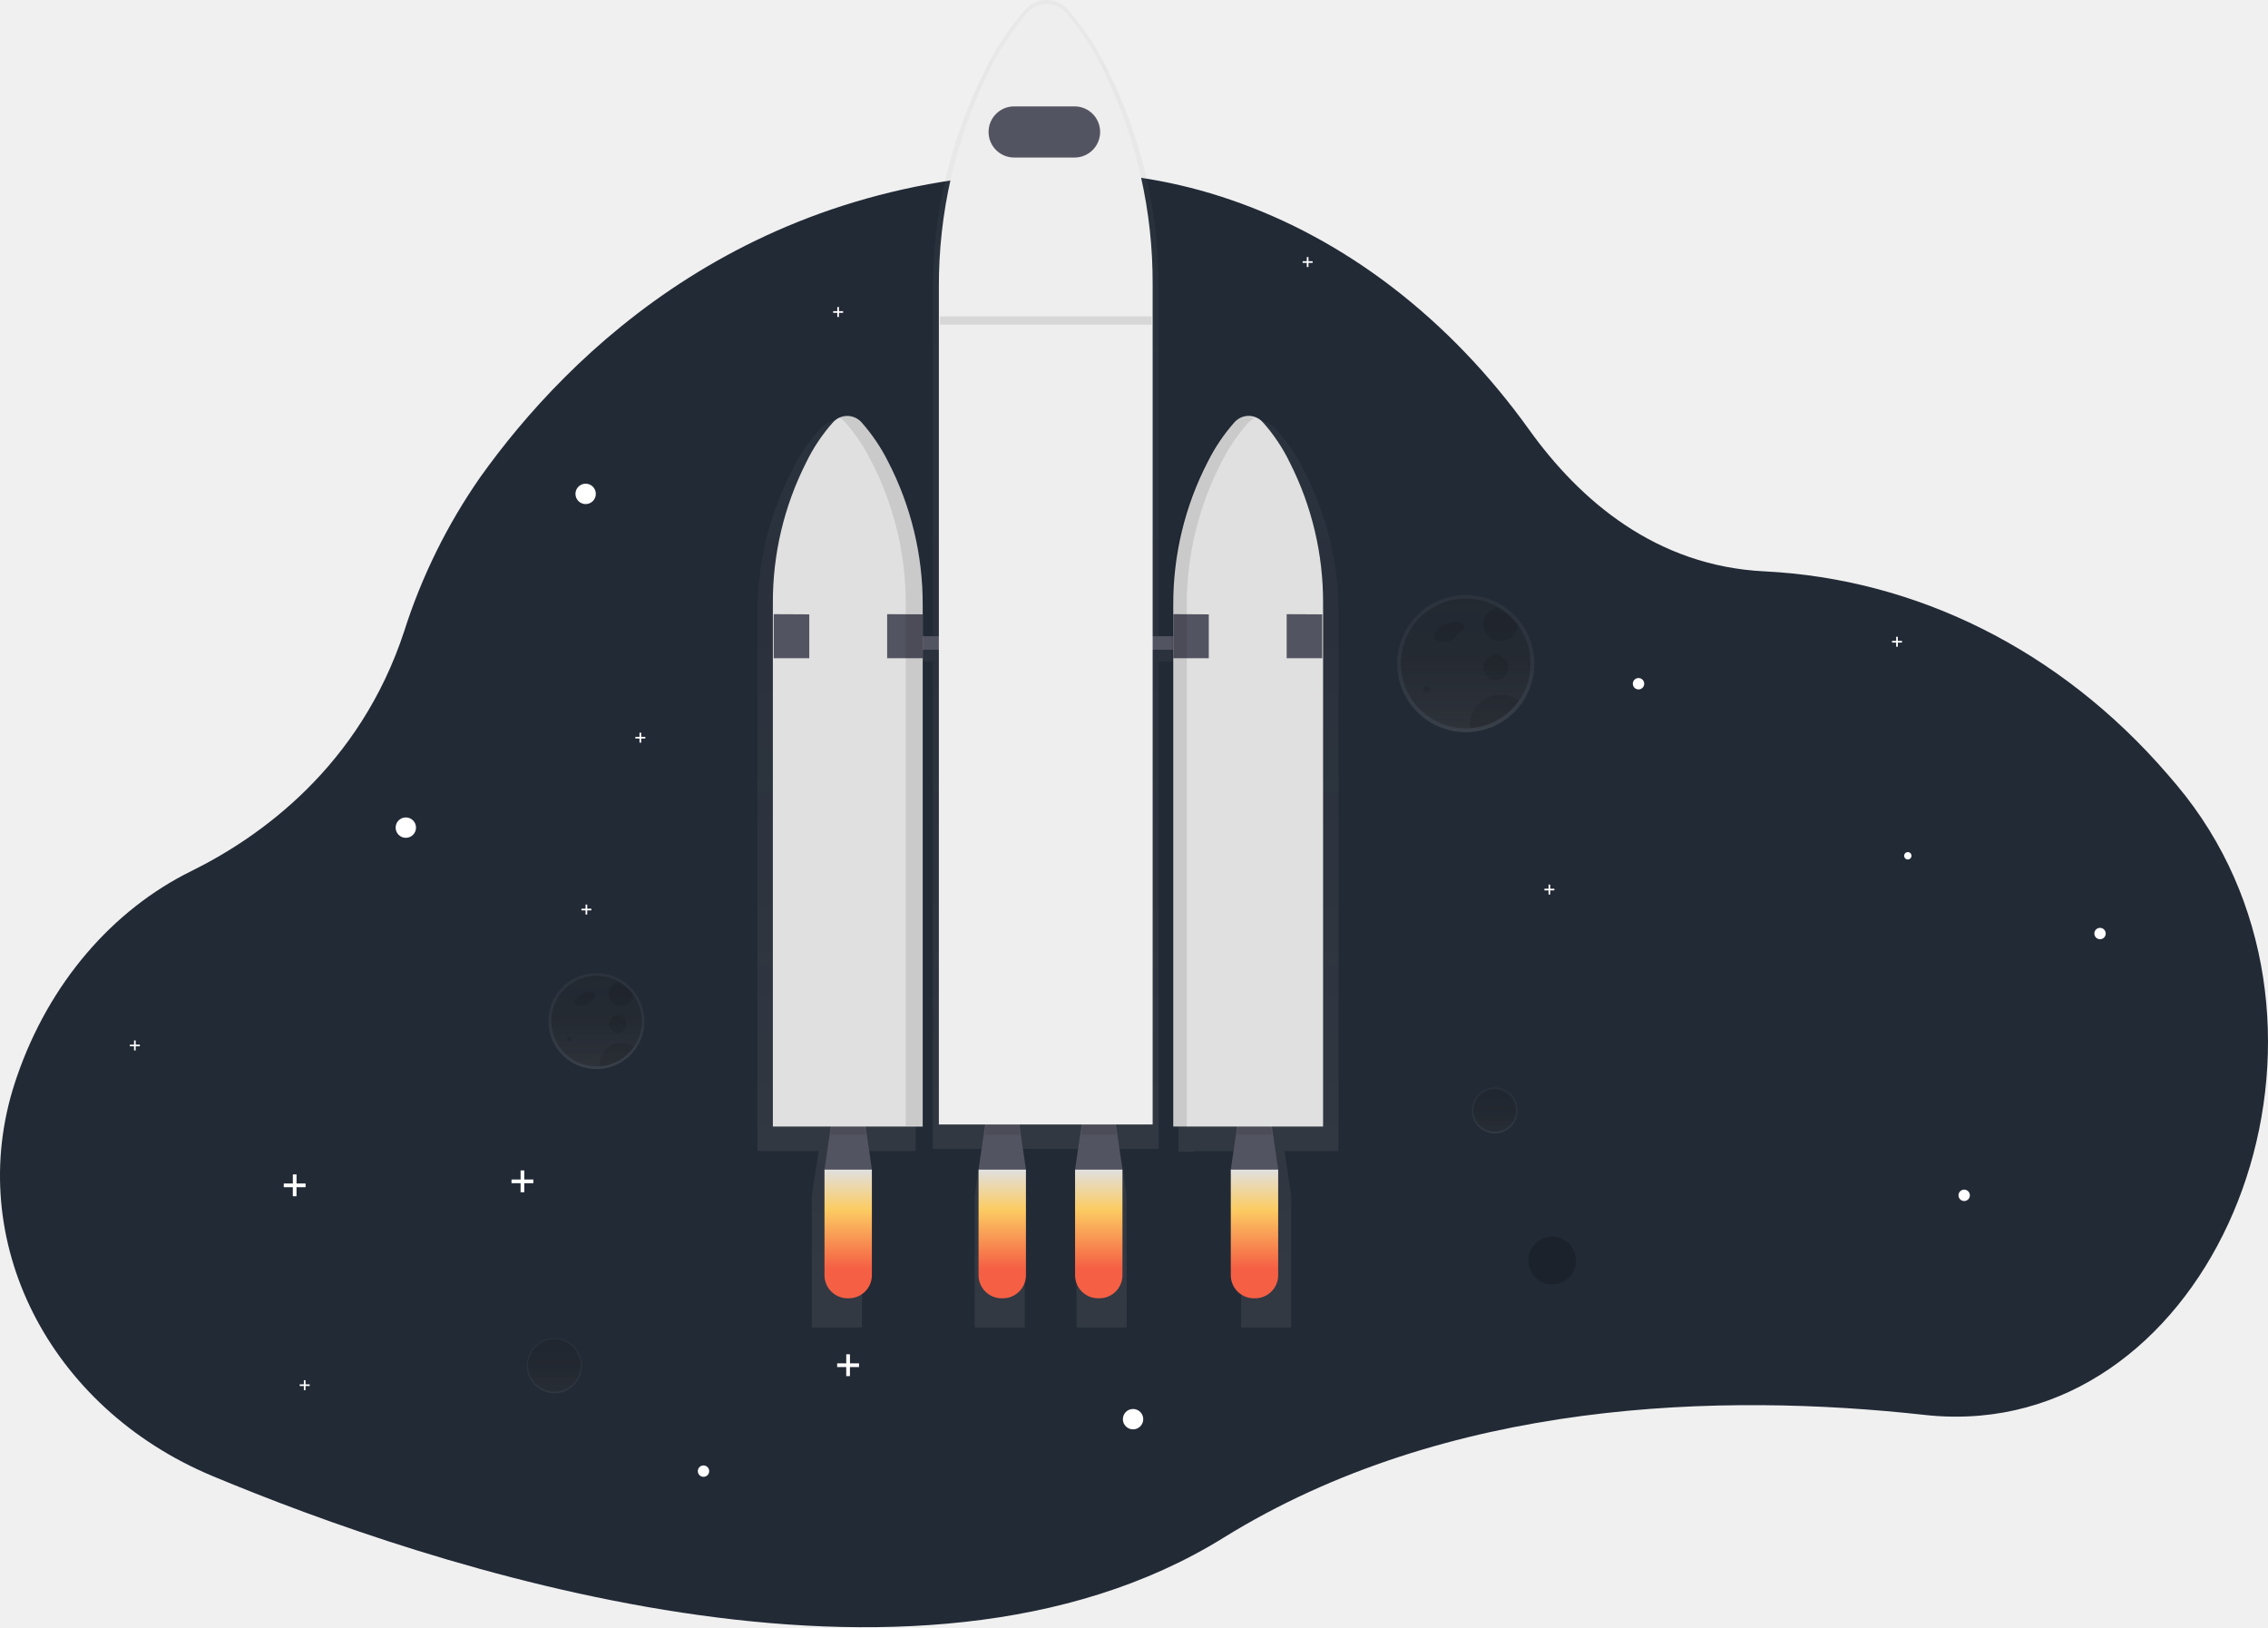
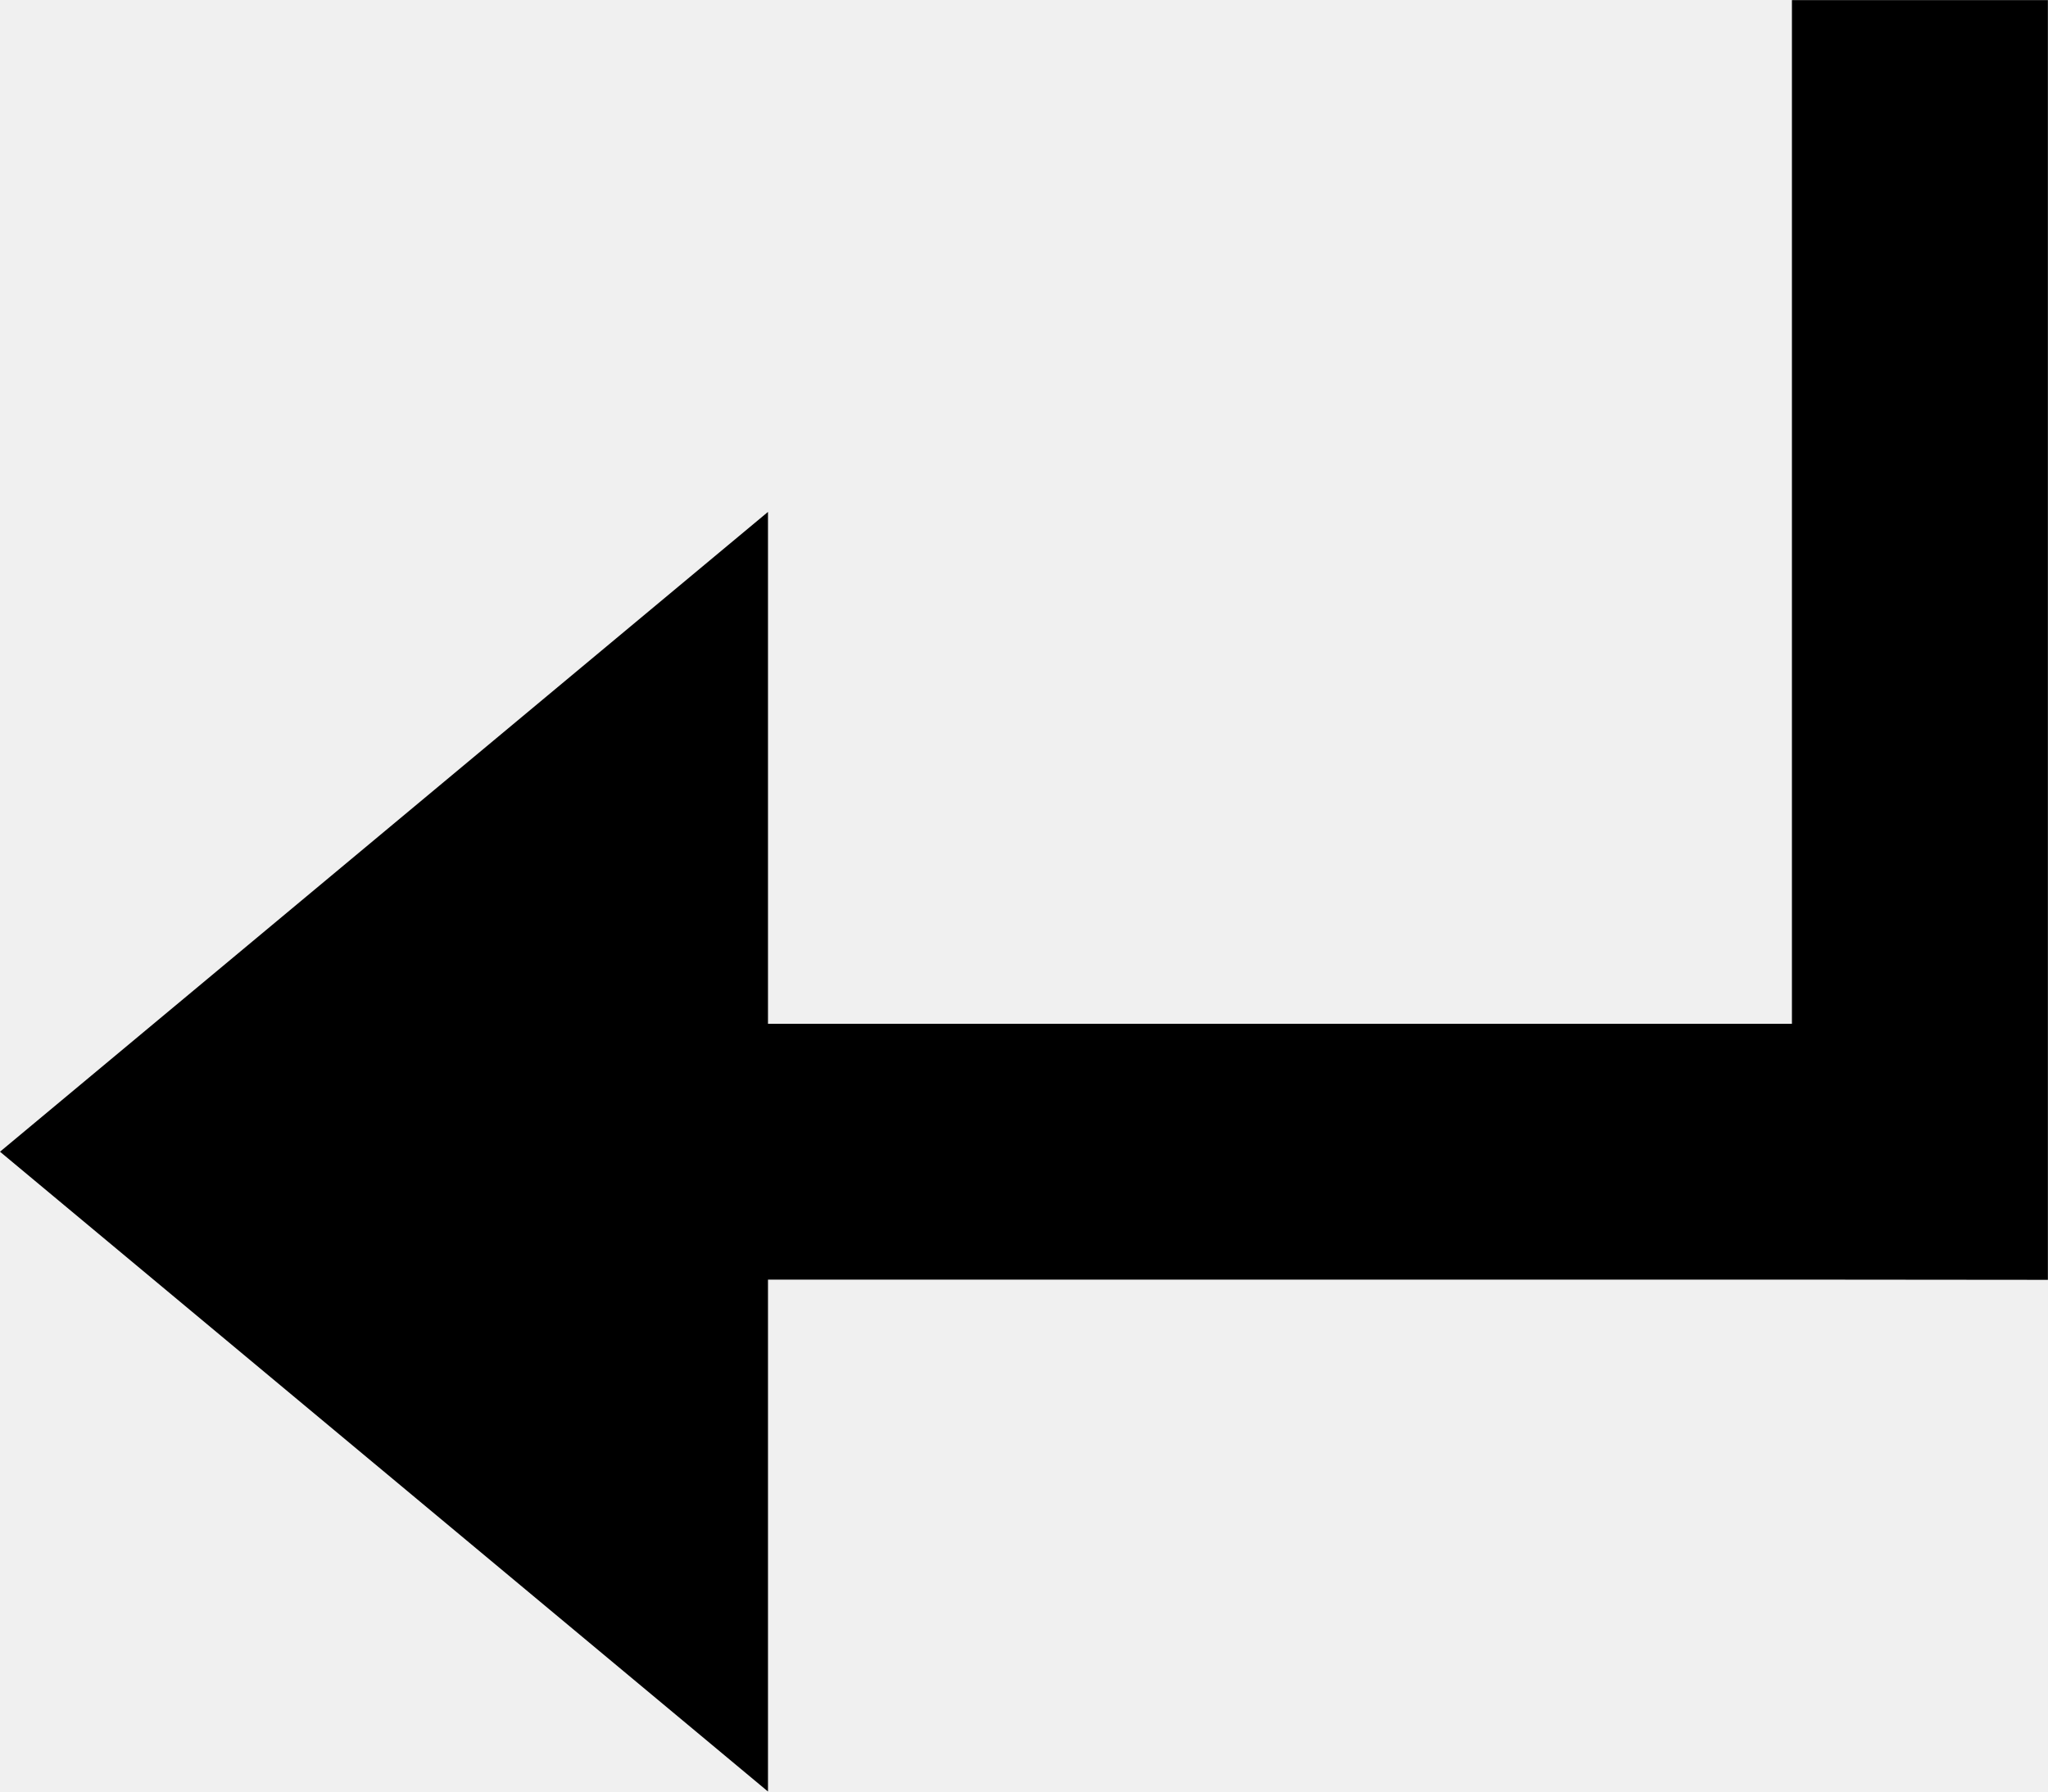
- <svg xmlns="http://www.w3.org/2000/svg" xmlns:xlink="http://www.w3.org/1999/xlink" width="320.674" height="230" viewBox="0 0 320.674 230">
-   <defs>
-     <linearGradient id="linear-gradient" x1="0.5" y1="1" x2="0.5" gradientUnits="objectBoundingBox">
-       <stop offset="0" stop-color="gray" stop-opacity="0.251" />
-       <stop offset="0.54" stop-color="gray" stop-opacity="0.122" />
-       <stop offset="1" stop-color="gray" stop-opacity="0.102" />
-     </linearGradient>
-     <linearGradient id="linear-gradient-2" x1="0.5" y1="1" x2="0.5" y2="0" xlink:href="#linear-gradient" />
-     <linearGradient id="linear-gradient-3" x1="0.5" y1="1" x2="0.5" y2="0" xlink:href="#linear-gradient" />
-     <linearGradient id="linear-gradient-4" x1="0.5" x2="0.5" y2="1" gradientUnits="objectBoundingBox">
-       <stop offset="0" stop-color="#e0e0e0" />
-       <stop offset="0.31" stop-color="#fccc63" />
-       <stop offset="0.77" stop-color="#f55f44" />
-     </linearGradient>
-     <linearGradient id="linear-gradient-5" x1="0.5" y1="0" x2="0.5" y2="1" xlink:href="#linear-gradient-4" />
-     <linearGradient id="linear-gradient-8" x1="0.5" y1="0.999" x2="0.5" y2="-0.001" xlink:href="#linear-gradient" />
-     <linearGradient id="linear-gradient-9" x1="0.503" y1="1" x2="0.503" y2="0.002" xlink:href="#linear-gradient" />
-   </defs>
-   <g id="undraw_Outer_space_drqu" transform="translate(0.018 -0.014)">
-     <path id="路径_730" data-name="路径 730" d="M312.337,304.773a39.523,39.523,0,0,1-7.825-.1c-28.565-3.158-67.463-2.26-99.171,17.387-43.853,27.166-112.578,3.91-142.894-8.743-23.164-9.664-35.189-33.333-27.966-55.55.1-.314.206-.627.316-.941,4.545-13.2,13.517-23.536,24.627-29.014,9.684-4.774,23.822-14.743,30.113-33.9a81.118,81.118,0,0,1,10.794-21.836c12.4-17.37,38.353-43.237,82.991-43.076a71.937,71.937,0,0,1,23,3.893c16.308,5.556,31.036,16.853,42.268,32.514,7.167,9.989,17.907,19.274,33.282,20.031,21.339,1.056,41.7,10.991,56.98,28.672.441.508.876,1.02,1.311,1.537C367.359,248.048,348.467,301.615,312.337,304.773Z" transform="translate(-32.41 -104.663)" fill="#222a36" />
-     <g id="组_1887" data-name="组 1887" transform="translate(74.466 189.135)" opacity="0.7">
-       <circle id="椭圆_161" data-name="椭圆 161" cx="3.898" cy="3.898" r="3.898" fill="url(#linear-gradient)" />
-     </g>
-     <circle id="椭圆_162" data-name="椭圆 162" cx="3.723" cy="3.723" r="3.723" transform="translate(74.641 189.31)" opacity="0.2" />
-     <circle id="椭圆_163" data-name="椭圆 163" cx="1.441" cy="1.441" r="1.441" transform="translate(55.921 115.557)" fill="#fff" />
-     <circle id="椭圆_164" data-name="椭圆 164" cx="1.441" cy="1.441" r="1.441" transform="translate(158.745 199.172)" fill="#fff" />
-     <circle id="椭圆_165" data-name="椭圆 165" cx="0.805" cy="0.805" r="0.805" transform="translate(98.647 207.152)" fill="#fff" />
-     <circle id="椭圆_166" data-name="椭圆 166" cx="0.805" cy="0.805" r="0.805" transform="translate(276.894 168.169)" fill="#fff" />
-     <circle id="椭圆_167" data-name="椭圆 167" cx="0.805" cy="0.805" r="0.805" transform="translate(230.849 95.854)" fill="#fff" />
-     <circle id="椭圆_168" data-name="椭圆 168" cx="0.805" cy="0.805" r="0.805" transform="translate(296.102 131.164)" fill="#fff" />
-     <circle id="椭圆_169" data-name="椭圆 169" cx="1.441" cy="1.441" r="1.441" transform="translate(81.345 68.382)" fill="#fff" />
-     <path id="路径_731" data-name="路径 731" d="M145.1,588.952h-1.282V587.67h-.523v1.282H142.01v.523h1.282v1.28h.523v-1.28H145.1Z" transform="translate(-101.908 -421.653)" fill="#fff" />
-     <path id="路径_732" data-name="路径 732" d="M259.1,586.952h-1.282V585.67h-.523v1.282H256.01v.523h1.282v1.28h.523v-1.28H259.1Z" transform="translate(-183.705 -420.218)" fill="#fff" />
-     <path id="路径_733" data-name="路径 733" d="M422.1,678.953h-1.282V677.67h-.523v1.283H419.01v.523h1.282v1.28h.523v-1.28H422.1Z" transform="translate(-300.66 -486.23)" fill="#fff" />
-     <path id="路径_734" data-name="路径 734" d="M653.4,129.225h-.585v-.585h-.237v.585h-.585v.237h.585v.585h.237v-.585h.585Z" transform="translate(-467.827 -92.291)" fill="#fff" />
-     <path id="路径_735" data-name="路径 735" d="M948.4,319.225h-.585v-.585h-.237v.585h-.585v.237h.585v.585h.237v-.585h.585Z" transform="translate(-679.495 -228.62)" fill="#fff" />
-     <path id="路径_736" data-name="路径 736" d="M774.4,443.225h-.585v-.585h-.237v.585h-.585v.237h.585v.585h.237v-.585h.585Z" transform="translate(-554.647 -317.592)" fill="#fff" />
-     <path id="路径_737" data-name="路径 737" d="M66.4,521.225h-.585v-.585h-.237v.585H64.99v.237h.585v.585h.237v-.585H66.4Z" transform="translate(-46.645 -373.558)" fill="#fff" />
-     <path id="路径_738" data-name="路径 738" d="M151.4,691.225h-.585v-.585h-.237v.585h-.585v.237h.585v.585h.237v-.585h.585Z" transform="translate(-107.634 -495.536)" fill="#fff" />
-     <path id="路径_739" data-name="路径 739" d="M418.4,154.225h-.585v-.585h-.237v.585h-.585v.237h.585v.585h.237v-.585h.585Z" transform="translate(-299.211 -110.229)" fill="#fff" />
-     <path id="路径_740" data-name="路径 740" d="M292.4,453.225h-.585v-.585h-.237v.585h-.585v.237h.585v.585h.237v-.585h.585Z" transform="translate(-208.803 -324.767)" fill="#fff" />
-     <path id="路径_741" data-name="路径 741" d="M319.4,367.225h-.585v-.585h-.237v.585h-.585v.237h.585v.585h.237v-.585h.585Z" transform="translate(-228.176 -263.06)" fill="#fff" />
-     <g id="组_1888" data-name="组 1888" transform="translate(208.072 153.718)" opacity="0.7">
-       <circle id="椭圆_170" data-name="椭圆 170" cx="3.254" cy="3.254" r="3.254" fill="url(#linear-gradient-2)" />
-     </g>
-     <circle id="椭圆_171" data-name="椭圆 171" cx="3.014" cy="3.014" r="3.014" transform="translate(208.312 153.958)" opacity="0.2" />
-     <circle id="椭圆_172" data-name="椭圆 172" cx="3.37" cy="3.37" r="3.37" transform="translate(216.072 174.819)" opacity="0.2" />
-     <g id="组_1889" data-name="组 1889" transform="translate(107.079 0.014)" opacity="0.7">
-       <path id="路径_742" data-name="路径 742" d="M493.682,129.631a43.72,43.72,0,0,0-4.943-20.339,25.492,25.492,0,0,0-4.056-5.907,2.9,2.9,0,0,0-3.316-.638,3.005,3.005,0,0,0-1.161.749,26.073,26.073,0,0,0-3.955,5.686,43.907,43.907,0,0,0-5.189,20.9v4.373h-2.805V83.609a68.11,68.11,0,0,0-7.062-30.488,38.463,38.463,0,0,0-5.788-8.85,4.011,4.011,0,0,0-6.031,0,39.3,39.3,0,0,0-5.65,8.52,68.432,68.432,0,0,0-7.407,31.3v50.344h-2.424v-4.585a43.9,43.9,0,0,0-5.189-20.89,26.67,26.67,0,0,0-3.955-5.686,2.9,2.9,0,0,0-3.39-.616l.1.054a3.039,3.039,0,0,0-.946.661,25.654,25.654,0,0,0-4.054,5.907,43.72,43.72,0,0,0-4.943,20.339V205.61h8.655l-.955,6.246v18.681H426.3V211.856l-.946-6.249h8.531V136.4h2.424v68.909h6.912l-.992,6.548v18.681h7.079V211.856l-.992-6.556h9.322l-1,6.556v18.681h7.079V211.856l-.992-6.556h5.52V136.408h2.805V205.72h2.274v-.1h7.52l-.943,6.24v18.681h7.079V211.856l-.946-6.249h7.647Z" transform="translate(-411.519 -42.904)" fill="url(#linear-gradient-3)" />
-     </g>
-     <path id="路径_743" data-name="路径 743" d="M419.373,564.578h-6.7l1.2-8.138h4.308Z" transform="translate(-296.111 -399.245)" fill="#535461" />
-     <g id="组_1890" data-name="组 1890" transform="translate(117.423 158.152)" opacity="0.1">
-       <path id="路径_744" data-name="路径 744" d="M415.73,562.1H420.7l-.333-2.274h-4.308Z" transform="translate(-415.73 -559.83)" />
-     </g>
-     <path id="路径_745" data-name="路径 745" d="M622.731,564.578h-6.7l1.195-8.138h4.311Z" transform="translate(-442.025 -399.245)" fill="#535461" />
-     <g id="组_1891" data-name="组 1891" transform="translate(174.866 158.152)" opacity="0.1">
-       <path id="路径_746" data-name="路径 746" d="M619.08,562.1h4.977l-.333-2.274h-4.311Z" transform="translate(-619.08 -559.83)" />
-     </g>
-     <path id="路径_747" data-name="路径 747" d="M496.48,564.578h-6.7l1.195-8.138h4.311Z" transform="translate(-351.439 -399.245)" fill="#535461" />
-     <g id="组_1892" data-name="组 1892" transform="translate(139.203 158.152)" opacity="0.1">
-       <path id="路径_748" data-name="路径 748" d="M492.83,562.1h4.977l-.333-2.274h-4.311Z" transform="translate(-492.83 -559.83)" />
-     </g>
-     <path id="路径_749" data-name="路径 749" d="M544.781,564.578h-6.7l1.195-8.138h4.308Z" transform="translate(-386.095 -399.245)" fill="#535461" />
-     <g id="组_1893" data-name="组 1893" transform="translate(152.847 158.152)" opacity="0.1">
-       <path id="路径_750" data-name="路径 750" d="M541.13,562.1h4.977l-.336-2.274h-4.308Z" transform="translate(-541.13 -559.83)" />
-     </g>
-     <rect id="矩形_1790" data-name="矩形 1790" width="47.87" height="1.915" transform="translate(123.262 89.939)" fill="#535461" />
-     <path id="路径_751" data-name="路径 751" d="M632.292,251.906a2.7,2.7,0,0,0-4,0,25.746,25.746,0,0,0-3.751,5.537,43.72,43.72,0,0,0-4.912,20.339v73.683h21.186V277.471a43.565,43.565,0,0,0-4.681-19.813A24.733,24.733,0,0,0,632.292,251.906Z" transform="translate(-453.762 -192.216)" fill="#e0e0e0" />
-     <path id="路径_752" data-name="路径 752" d="M427.749,251.906a2.7,2.7,0,0,1,4,0,25.755,25.755,0,0,1,3.754,5.537,43.754,43.754,0,0,1,4.912,20.339v73.683H419.229V277.471a43.565,43.565,0,0,1,4.681-19.813A24.655,24.655,0,0,1,427.749,251.906Z" transform="translate(-309.972 -192.216)" fill="#e0e0e0" />
-     <path id="路径_753" data-name="路径 753" d="M387.25,307.33l5.028.025v6.2H387.25Z" transform="translate(-277.872 -220.504)" fill="#535461" />
-     <path id="路径_754" data-name="路径 754" d="M444.02,307.33l5.028.025v6.2H444.02Z" transform="translate(-318.605 -220.504)" fill="#535461" />
-     <path id="路径_755" data-name="路径 755" d="M587.22,307.33l5.025.025v6.2H587.22Z" transform="translate(-421.354 -220.504)" fill="#535461" />
-     <path id="路径_756" data-name="路径 756" d="M643.99,307.33l5.025.025v6.2H643.99Z" transform="translate(-462.087 -220.504)" fill="#535461" />
-     <g id="组_1894" data-name="组 1894" transform="translate(118.576 58.707)" opacity="0.1">
-       <path id="路径_757" data-name="路径 757" d="M459.175,257.1a25.755,25.755,0,0,0-3.754-5.537,2.686,2.686,0,0,0-3.2-.6,2.856,2.856,0,0,1,.808.6,25.747,25.747,0,0,1,3.751,5.537,43.714,43.714,0,0,1,4.912,20.339v73.677h2.4V277.444a43.751,43.751,0,0,0-4.912-20.342Z" transform="translate(-452.22 -250.678)" />
-     </g>
-     <g id="组_1895" data-name="组 1895" transform="translate(165.626 58.91)" opacity="0.1">
-       <path id="路径_758" data-name="路径 758" d="M625.847,257.823a25.746,25.746,0,0,1,3.751-5.537,2.8,2.8,0,0,1,.927-.661,2.7,2.7,0,0,0-3.079.661,25.652,25.652,0,0,0-3.754,5.537,43.755,43.755,0,0,0-4.912,20.339V351.85h2.155V278.168A43.72,43.72,0,0,1,625.847,257.823Z" transform="translate(-618.779 -251.399)" />
-     </g>
-     <path id="路径_759" data-name="路径 759" d="M448.523,646.332h-.184a3.26,3.26,0,0,1-3.26-3.26V628.14h6.7v14.932A3.26,3.26,0,0,1,448.523,646.332Z" transform="translate(-328.521 -462.807)" fill="url(#linear-gradient-4)" />
-     <path id="路径_760" data-name="路径 760" d="M525.633,646.332h-.186a3.26,3.26,0,0,1-3.257-3.26V628.14h6.7v14.932a3.26,3.26,0,0,1-3.257,3.26Z" transform="translate(-383.849 -462.807)" fill="url(#linear-gradient-5)" />
-     <path id="路径_761" data-name="路径 761" d="M573.931,646.332h-.189a3.26,3.26,0,0,1-3.251-3.26V628.14h6.7v14.932A3.26,3.26,0,0,1,573.931,646.332Z" transform="translate(-418.505 -462.807)" fill="url(#linear-gradient-5)" />
-     <path id="路径_762" data-name="路径 762" d="M651.883,646.332h-.178a3.26,3.26,0,0,1-3.266-3.26V628.14h6.7v14.932a3.26,3.26,0,0,1-3.257,3.26Z" transform="translate(-474.435 -462.807)" fill="url(#linear-gradient-5)" />
-     <path id="路径_763" data-name="路径 763" d="M520.4,46.263a3.729,3.729,0,0,0-5.709,0,39.632,39.632,0,0,0-5.367,8.3,68.221,68.221,0,0,0-7.011,30.486v118.25h30.226V84.57a68,68,0,0,0-6.678-29.689A36.813,36.813,0,0,0,520.4,46.263Z" transform="translate(-369.584 -44.346)" fill="#eee" />
-     <rect id="矩形_1791" data-name="矩形 1791" width="15.774" height="7.229" rx="3.614" transform="translate(139.757 15.052)" fill="#535461" />
-     <g id="组_1896" data-name="组 1896" transform="translate(132.889 44.741)" opacity="0.1">
-       <rect id="矩形_1792" data-name="矩形 1792" width="29.918" height="1.161" />
-     </g>
-     <path id="路径_764" data-name="路径 764" d="M749.179,344.469h0a9.78,9.78,0,0,0-2.887-2.542h0a9.7,9.7,0,1,0-4.85,18.1,5.511,5.511,0,0,0,.613-.023,9.695,9.695,0,0,0,7.127-15.517Z" transform="translate(-534.211 -256.513)" fill="url(#linear-gradient-8)" />
-     <path id="路径_765" data-name="路径 765" d="M751.911,351.6a9.166,9.166,0,0,1-8.586,9.147c-.191,0-.386.02-.581.02a9.169,9.169,0,1,1,4.585-17.107h0a9.205,9.205,0,0,1,2.729,2.418h0A9.124,9.124,0,0,1,751.911,351.6Z" transform="translate(-535.517 -257.805)" opacity="0.2" />
-     <path id="路径_766" data-name="路径 766" d="M752.35,354.071a9.846,9.846,0,0,0-1.367.72,2.149,2.149,0,0,0-.732.655.847.847,0,0,0-.017.935,1.317,1.317,0,0,0,1.031.373,2.638,2.638,0,0,0,1.181-.119,2.542,2.542,0,0,0,.689-.5l.788-.715c.282-.249.565-.59.455-.941a.848.848,0,0,0-.669-.452,2.8,2.8,0,0,0-1.977.347" transform="translate(-547.379 -266.09)" opacity="0.1" />
-     <g id="组_1897" data-name="组 1897" transform="translate(201.197 96.933)" opacity="0.1">
-       <circle id="椭圆_173" data-name="椭圆 173" cx="0.483" cy="0.483" r="0.483" />
-     </g>
-     <g id="组_1898" data-name="组 1898" transform="translate(209.719 92.591)" opacity="0.1">
-       <circle id="椭圆_174" data-name="椭圆 174" cx="1.768" cy="1.768" r="1.768" />
-     </g>
-     <g id="组_1899" data-name="组 1899" transform="translate(209.733 85.857)" opacity="0.1">
-       <path id="路径_767" data-name="路径 767" d="M779.745,349.208h0a2.412,2.412,0,1,1-2.732-2.418h0A9.206,9.206,0,0,1,779.745,349.208Z" transform="translate(-774.92 -346.79)" />
-     </g>
-     <g id="组_1900" data-name="组 1900" transform="translate(207.79 98.219)" opacity="0.1">
-       <path id="路径_768" data-name="路径 768" d="M774.972,391.409a9.144,9.144,0,0,1-6.915,3.87c0-.127-.017-.254-.017-.384a4.345,4.345,0,0,1,6.932-3.486Z" transform="translate(-768.04 -390.555)" />
-     </g>
-     <path id="路径_769" data-name="路径 769" d="M319.112,532.568h0a6.822,6.822,0,0,0-2.017-1.785h0a6.78,6.78,0,1,0-3.39,12.627c.144,0,.283,0,.429-.014a6.78,6.78,0,0,0,4.972-10.828Z" transform="translate(-229.363 -392.282)" fill="url(#linear-gradient-9)" />
-     <path id="路径_770" data-name="路径 770" d="M321.2,537.619a6.4,6.4,0,0,1-5.99,6.381h-.405a6.4,6.4,0,1,1,3.2-11.935h0a6.4,6.4,0,0,1,1.9,1.695h0A6.361,6.361,0,0,1,321.2,537.619Z" transform="translate(-230.461 -393.258)" opacity="0.2" />
-     <path id="路径_771" data-name="路径 771" d="M321.509,539.369a6.634,6.634,0,0,0-.952.5,1.564,1.564,0,0,0-.511.458.6.6,0,0,0,0,.653.912.912,0,0,0,.717.26,1.839,1.839,0,0,0,.825-.082,1.778,1.778,0,0,0,.483-.35l.548-.5c.192-.175.4-.412.316-.655a.565.565,0,0,0-.466-.316,1.941,1.941,0,0,0-1.376.243" transform="translate(-238.738 -399.064)" opacity="0.1" />
-     <g id="组_1901" data-name="组 1901" transform="translate(80.139 146.548)" opacity="0.1">
-       <circle id="椭圆_175" data-name="椭圆 175" cx="0.336" cy="0.336" r="0.336" />
-     </g>
-     <g id="组_1902" data-name="组 1902" transform="translate(86.085 143.52)" opacity="0.1">
-       <circle id="椭圆_176" data-name="椭圆 176" cx="1.234" cy="1.234" r="1.234" />
-     </g>
-     <g id="组_1903" data-name="组 1903" transform="translate(86.062 138.814)" opacity="0.1">
-       <path id="路径_772" data-name="路径 772" d="M340.51,535.955h0a1.695,1.695,0,1,1-1.907-1.695h0A6.4,6.4,0,0,1,340.51,535.955Z" transform="translate(-337.12 -534.26)" />
-     </g>
-     <g id="组_1904" data-name="组 1904" transform="translate(84.751 147.432)" opacity="0.1">
-       <path id="路径_773" data-name="路径 773" d="M337.3,565.38a6.381,6.381,0,0,1-4.825,2.7V567.8a3.031,3.031,0,0,1,4.836-2.432Z" transform="translate(-332.48 -564.77)" />
-     </g>
-     <path id="路径_774" data-name="路径 774" d="M837.69,539.42l6.158,3.277-4.808,5.378" transform="translate(-601.07 -387.033)" fill="none" />
-     <circle id="椭圆_177" data-name="椭圆 177" cx="0.52" cy="0.52" r="0.52" transform="translate(269.21 120.458)" fill="#fff" />
-   </g>
+ <svg xmlns="http://www.w3.org/2000/svg" width="17.787" height="15.563" viewBox="0 0 17.787 15.563">
+   <path id="路径_778" data-name="路径 778" d="M72.452,124.893H63.558v4.447l-6.67-5.558,6.67-5.558v4.447h8.893v-8.893h2.223v11.117Z" transform="translate(-56.888 -113.777)" />
</svg>
